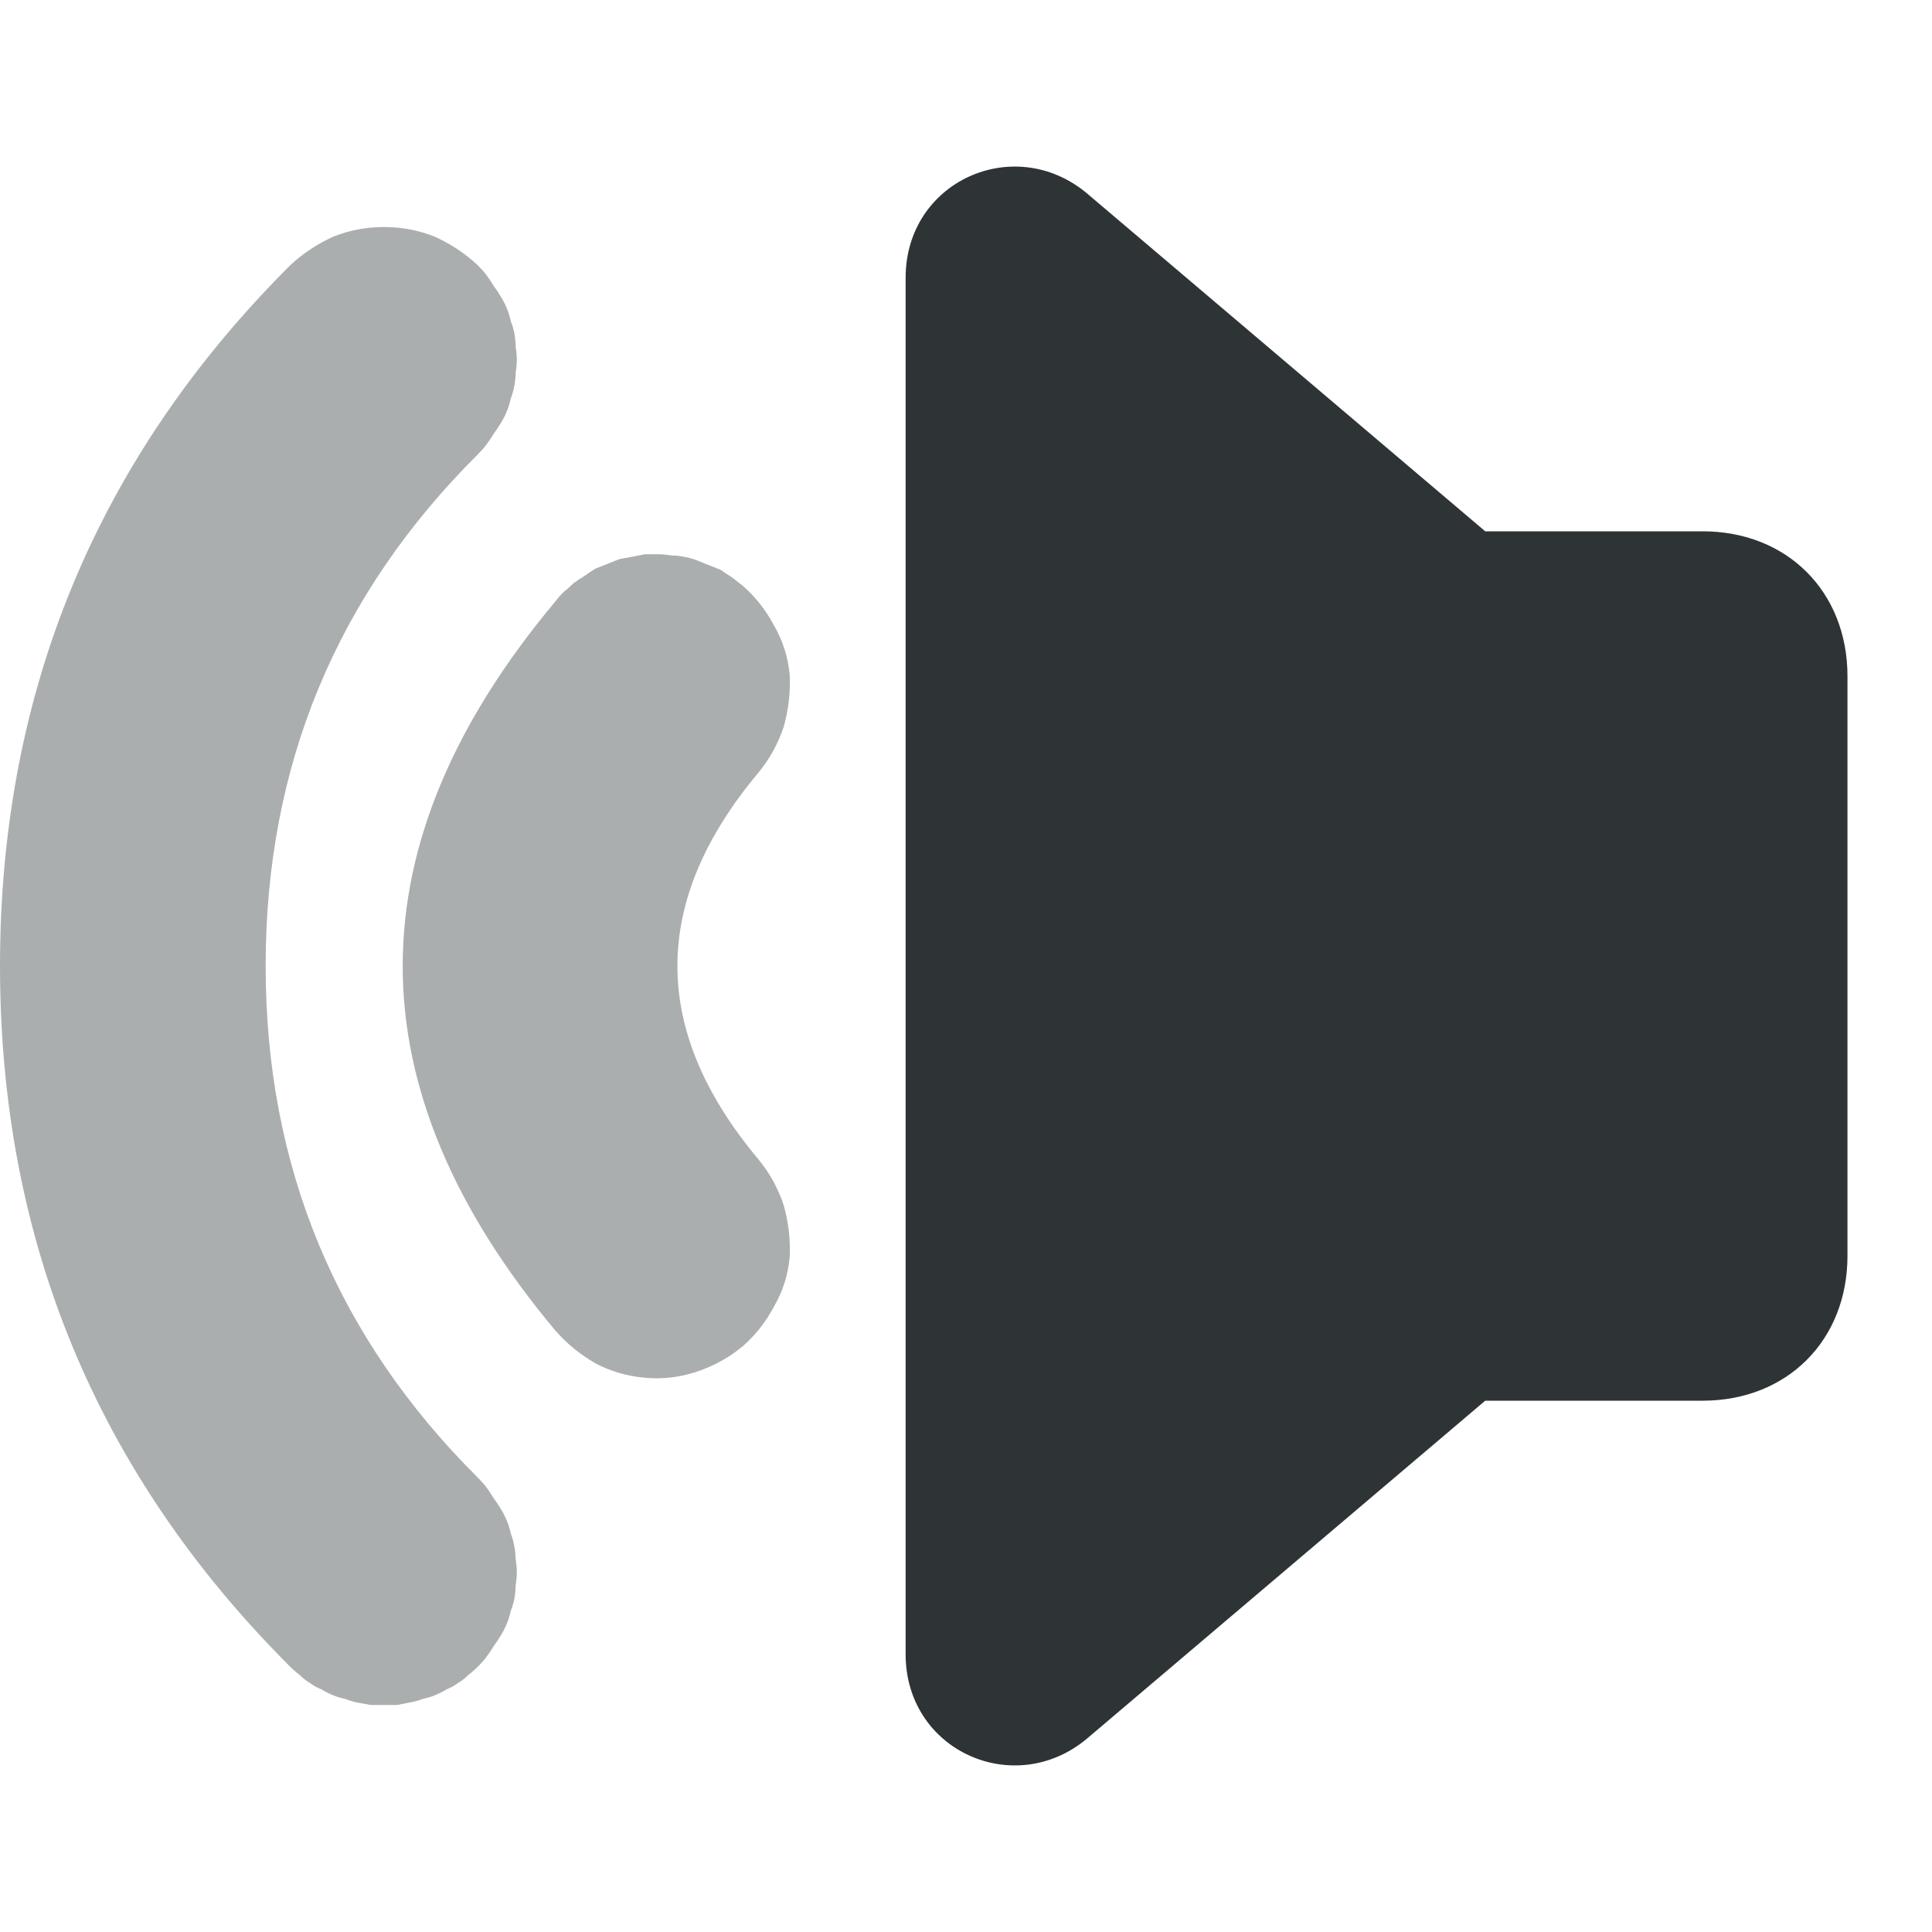
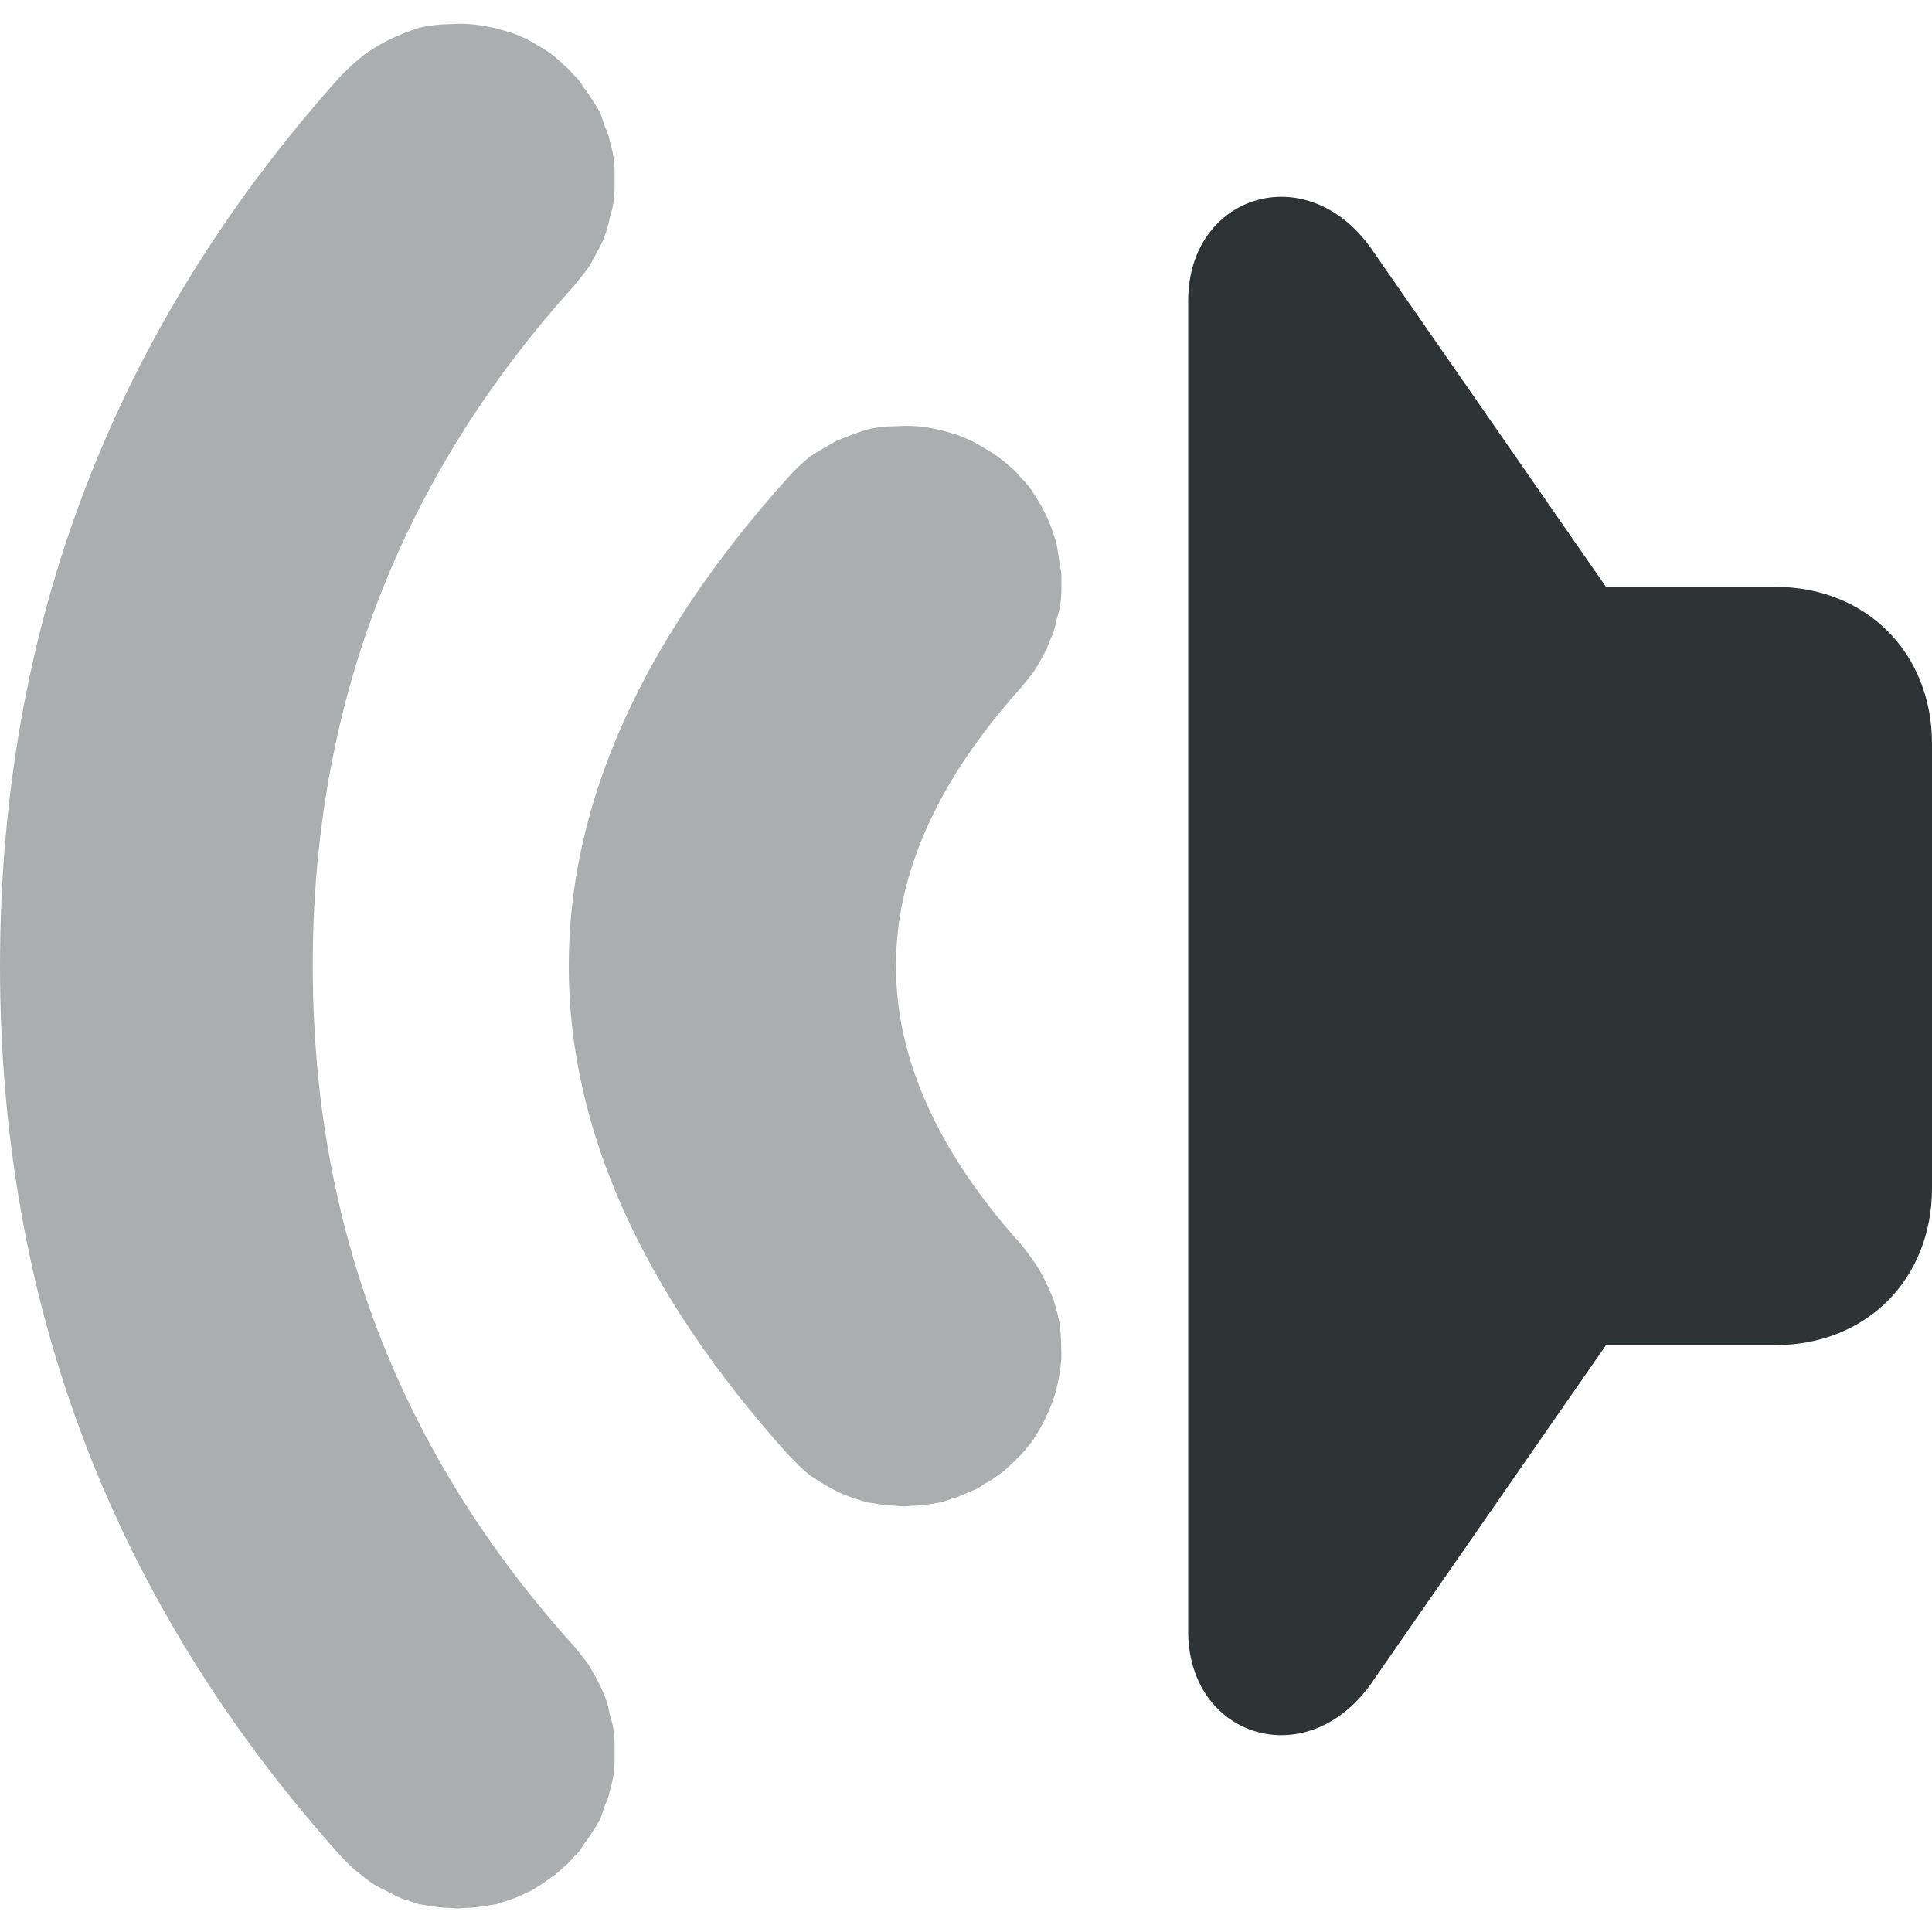
<svg xmlns="http://www.w3.org/2000/svg" width="16" height="16" viewBox="0 0 16 16" fill="#2e3436">
-   <path opacity="0.4" fill-rule="evenodd" d="M2.4 2.2Q0 4.6 0 8Q0 11.4 2.4 13.8Q2.44 13.84 2.48 13.87Q2.52 13.91 2.57 13.94Q2.61 13.97 2.66 13.99Q2.71 14.02 2.76 14.04Q2.81 14.06 2.86 14.07Q2.91 14.09 2.96 14.1Q3.02 14.11 3.07 14.12Q3.13 14.12 3.18 14.12Q3.23 14.12 3.29 14.12Q3.34 14.11 3.39 14.1Q3.45 14.09 3.5 14.07Q3.55 14.06 3.6 14.04Q3.65 14.02 3.7 13.99Q3.75 13.97 3.79 13.94Q3.84 13.91 3.88 13.87Q3.92 13.84 3.96 13.8Q4 13.76 4.03 13.72Q4.06 13.68 4.09 13.63Q4.12 13.59 4.15 13.54Q4.18 13.49 4.2 13.44Q4.22 13.39 4.23 13.34Q4.25 13.29 4.26 13.24Q4.27 13.18 4.27 13.13Q4.28 13.07 4.28 13.02Q4.28 12.97 4.27 12.91Q4.27 12.86 4.26 12.81Q4.25 12.75 4.23 12.7Q4.22 12.65 4.2 12.6Q4.18 12.55 4.15 12.5Q4.12 12.45 4.09 12.41Q4.06 12.36 4.03 12.32Q4 12.28 3.96 12.24Q2.2 10.49 2.2 8Q2.2 5.51 3.96 3.76Q4 3.72 4.03 3.68Q4.06 3.64 4.09 3.59Q4.12 3.55 4.15 3.5Q4.18 3.45 4.2 3.4Q4.22 3.35 4.23 3.3Q4.25 3.25 4.26 3.19Q4.27 3.14 4.27 3.09Q4.28 3.03 4.28 2.98Q4.28 2.93 4.27 2.87Q4.27 2.82 4.26 2.76Q4.25 2.71 4.23 2.66Q4.22 2.61 4.2 2.56Q4.18 2.51 4.15 2.46Q4.12 2.41 4.09 2.37Q4.06 2.32 4.03 2.28Q4 2.24 3.96 2.2Q3.8 2.05 3.6 1.96Q3.4 1.88 3.18 1.88Q2.96 1.88 2.76 1.96Q2.56 2.05 2.4 2.2ZM4.6 11.02Q2.07 8 4.6 4.98Q4.63 4.94 4.67 4.9Q4.71 4.87 4.75 4.83Q4.79 4.8 4.84 4.77Q4.88 4.74 4.93 4.71Q4.98 4.69 5.03 4.67Q5.08 4.65 5.13 4.63Q5.18 4.62 5.24 4.61Q5.29 4.6 5.34 4.59Q5.4 4.59 5.45 4.59Q5.5 4.59 5.56 4.6Q5.61 4.6 5.66 4.61Q5.72 4.62 5.77 4.64Q5.82 4.66 5.87 4.68Q5.92 4.7 5.97 4.72Q6.01 4.75 6.06 4.78Q6.1 4.81 6.15 4.85Q6.31 4.99 6.41 5.18Q6.52 5.37 6.54 5.59Q6.55 5.81 6.49 6.02Q6.42 6.23 6.28 6.4Q4.94 8 6.28 9.6Q6.42 9.77 6.49 9.98Q6.55 10.19 6.54 10.41Q6.52 10.63 6.41 10.82Q6.31 11.01 6.15 11.15Q5.98 11.29 5.77 11.36Q5.56 11.43 5.34 11.41Q5.12 11.39 4.93 11.29Q4.74 11.18 4.6 11.02Z" />
-   <path fill-rule="evenodd" d="M14.1 4.4C14.8 4.4 15.3 4.9 15.3 5.6L15.3 10.4C15.3 11.1 14.8 11.6 14.1 11.6L12.3 11.6L9 14.4C8.4 14.9 7.5 14.5 7.5 13.7L7.5 2.3C7.5 1.5 8.4 1.1 9 1.6L12.3 4.4L14.1 4.4Z" />
+   <path opacity="0.4" fill-rule="evenodd" d="M2.83 0.62Q0 3.77 0 8Q0 12.23 2.83 15.38Q2.87 15.42 2.92 15.47Q2.97 15.51 3.02 15.55Q3.07 15.59 3.12 15.62Q3.18 15.65 3.24 15.68Q3.29 15.71 3.35 15.73Q3.41 15.75 3.47 15.77Q3.54 15.78 3.6 15.79Q3.66 15.8 3.73 15.8Q3.79 15.81 3.85 15.8Q3.92 15.8 3.98 15.79Q4.04 15.78 4.11 15.77Q4.17 15.75 4.23 15.73Q4.29 15.71 4.35 15.68Q4.4 15.66 4.46 15.62Q4.51 15.59 4.56 15.55Q4.61 15.52 4.66 15.47Q4.71 15.43 4.75 15.38Q4.8 15.34 4.83 15.28Q4.87 15.23 4.9 15.18Q4.94 15.12 4.97 15.07Q4.99 15.01 5.01 14.95Q5.04 14.89 5.05 14.83Q5.07 14.77 5.08 14.7Q5.09 14.64 5.09 14.58Q5.09 14.51 5.09 14.45Q5.09 14.39 5.08 14.32Q5.07 14.26 5.05 14.2Q5.04 14.14 5.02 14.08Q5 14.02 4.97 13.96Q4.94 13.9 4.91 13.85Q4.88 13.79 4.84 13.74Q4.8 13.69 4.76 13.64Q2.59 11.24 2.59 8Q2.59 4.76 4.76 2.36Q4.8 2.31 4.84 2.26Q4.88 2.21 4.91 2.15Q4.94 2.1 4.97 2.04Q5 1.98 5.02 1.92Q5.04 1.86 5.05 1.8Q5.07 1.74 5.08 1.68Q5.09 1.61 5.09 1.55Q5.09 1.49 5.09 1.42Q5.09 1.36 5.08 1.3Q5.07 1.23 5.05 1.17Q5.04 1.11 5.01 1.05Q4.99 0.99 4.97 0.93Q4.94 0.88 4.9 0.82Q4.87 0.77 4.83 0.72Q4.8 0.66 4.75 0.62Q4.71 0.57 4.66 0.53Q4.57 0.44 4.46 0.38Q4.35 0.31 4.23 0.27Q4.11 0.23 3.98 0.21Q3.85 0.19 3.73 0.2Q3.6 0.2 3.47 0.23Q3.35 0.27 3.24 0.32Q3.12 0.38 3.02 0.45Q2.92 0.53 2.83 0.62ZM6.53 12.05Q2.89 8 6.53 3.95Q6.61 3.86 6.71 3.78Q6.82 3.71 6.93 3.65Q7.05 3.6 7.17 3.56Q7.29 3.53 7.42 3.53Q7.55 3.52 7.68 3.54Q7.8 3.56 7.92 3.6Q8.04 3.64 8.15 3.71Q8.26 3.77 8.36 3.86Q8.41 3.9 8.45 3.95Q8.49 3.99 8.53 4.04Q8.57 4.1 8.6 4.15Q8.63 4.2 8.66 4.26Q8.69 4.32 8.71 4.38Q8.73 4.44 8.75 4.5Q8.76 4.56 8.77 4.63Q8.78 4.69 8.79 4.75Q8.79 4.82 8.79 4.88Q8.79 4.94 8.78 5.01Q8.77 5.07 8.75 5.13Q8.74 5.19 8.72 5.25Q8.69 5.31 8.67 5.37Q8.64 5.43 8.61 5.48Q8.58 5.54 8.54 5.59Q8.5 5.64 8.46 5.69Q6.38 8 8.46 10.31Q8.54 10.41 8.61 10.52Q8.67 10.63 8.72 10.75Q8.76 10.87 8.78 10.99Q8.79 11.12 8.79 11.25Q8.78 11.38 8.75 11.5Q8.72 11.62 8.66 11.74Q8.61 11.85 8.53 11.96Q8.45 12.06 8.36 12.14Q8.31 12.19 8.26 12.22Q8.21 12.26 8.15 12.29Q8.1 12.33 8.04 12.35Q7.98 12.38 7.92 12.4Q7.86 12.42 7.8 12.44Q7.74 12.45 7.68 12.46Q7.61 12.47 7.55 12.47Q7.49 12.48 7.42 12.47Q7.36 12.47 7.3 12.46Q7.23 12.45 7.17 12.44Q7.11 12.42 7.05 12.4Q6.99 12.38 6.93 12.35Q6.87 12.32 6.82 12.29Q6.77 12.26 6.71 12.22Q6.66 12.18 6.62 12.14Q6.57 12.09 6.53 12.05Z" />
+   <path fill-rule="evenodd" d="M14.7 4.86C15.46 4.86 16 5.41 16 6.16L16 9.84C16 10.59 15.46 11.14 14.7 11.14L13.3 11.14L11.35 13.95C10.81 14.7 9.84 14.38 9.84 13.51L9.84 2.49C9.84 1.62 10.81 1.3 11.35 2.05L13.3 4.86L14.7 4.86Z" />
</svg>
